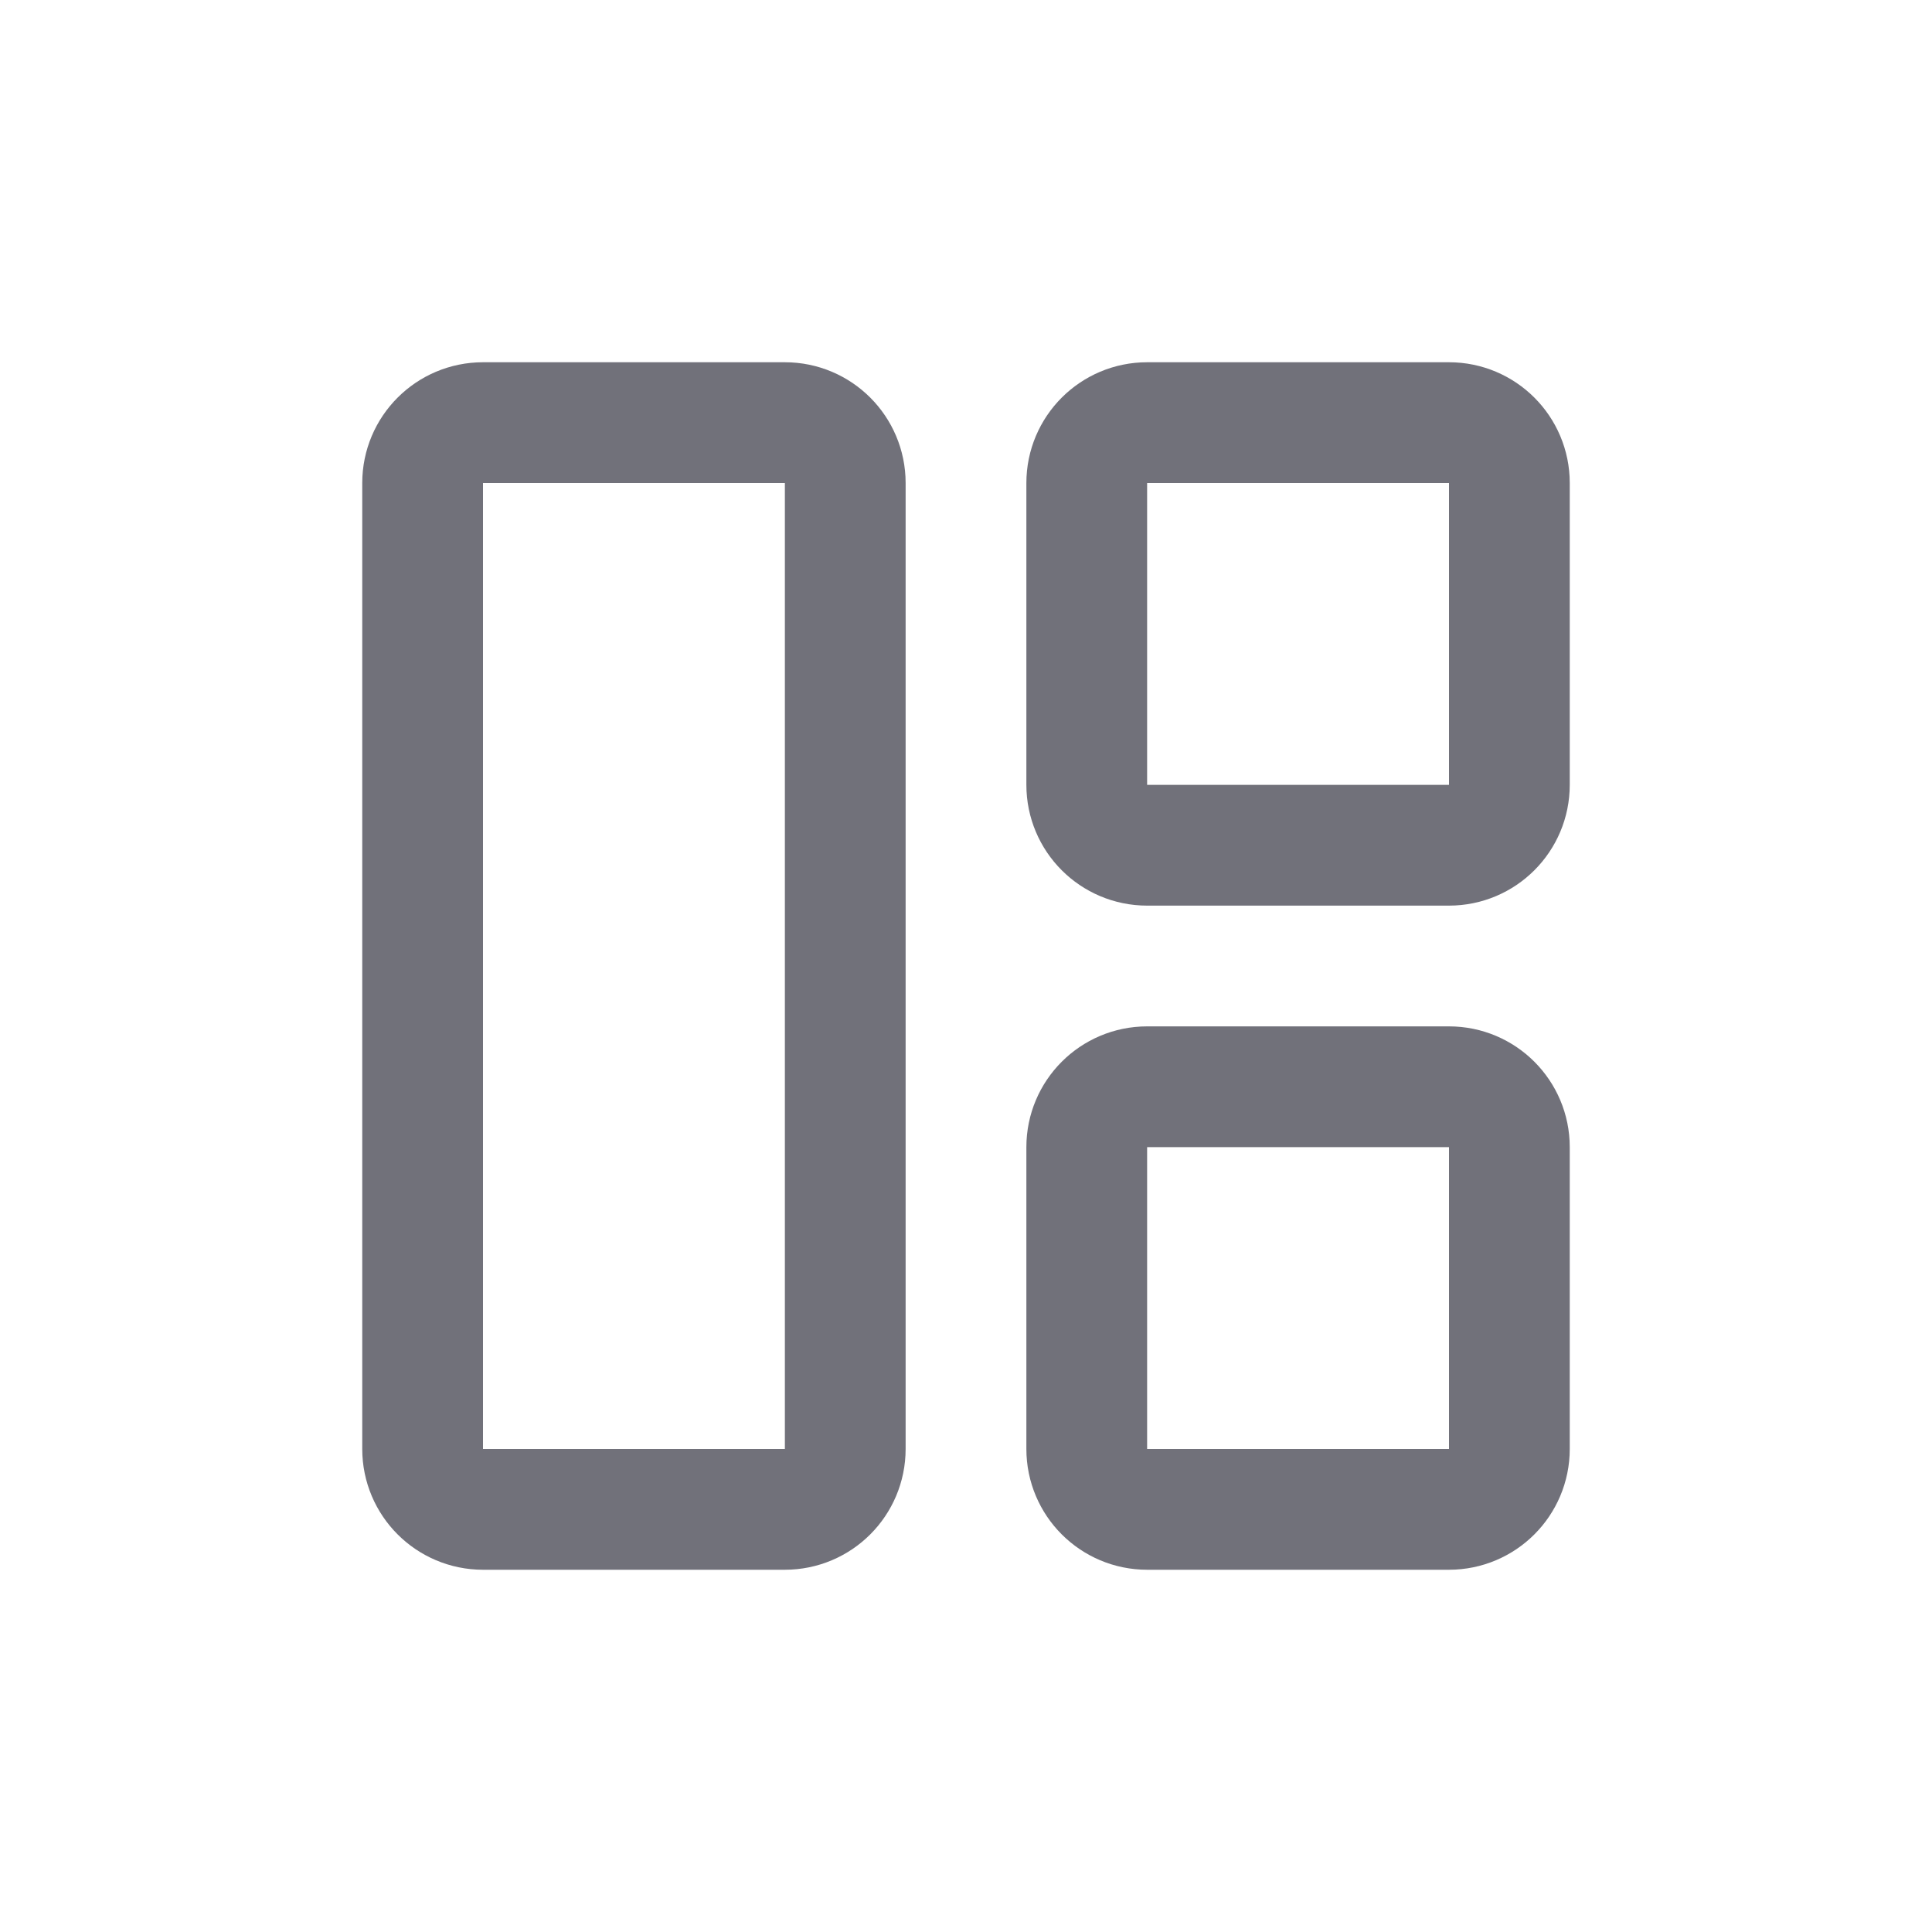
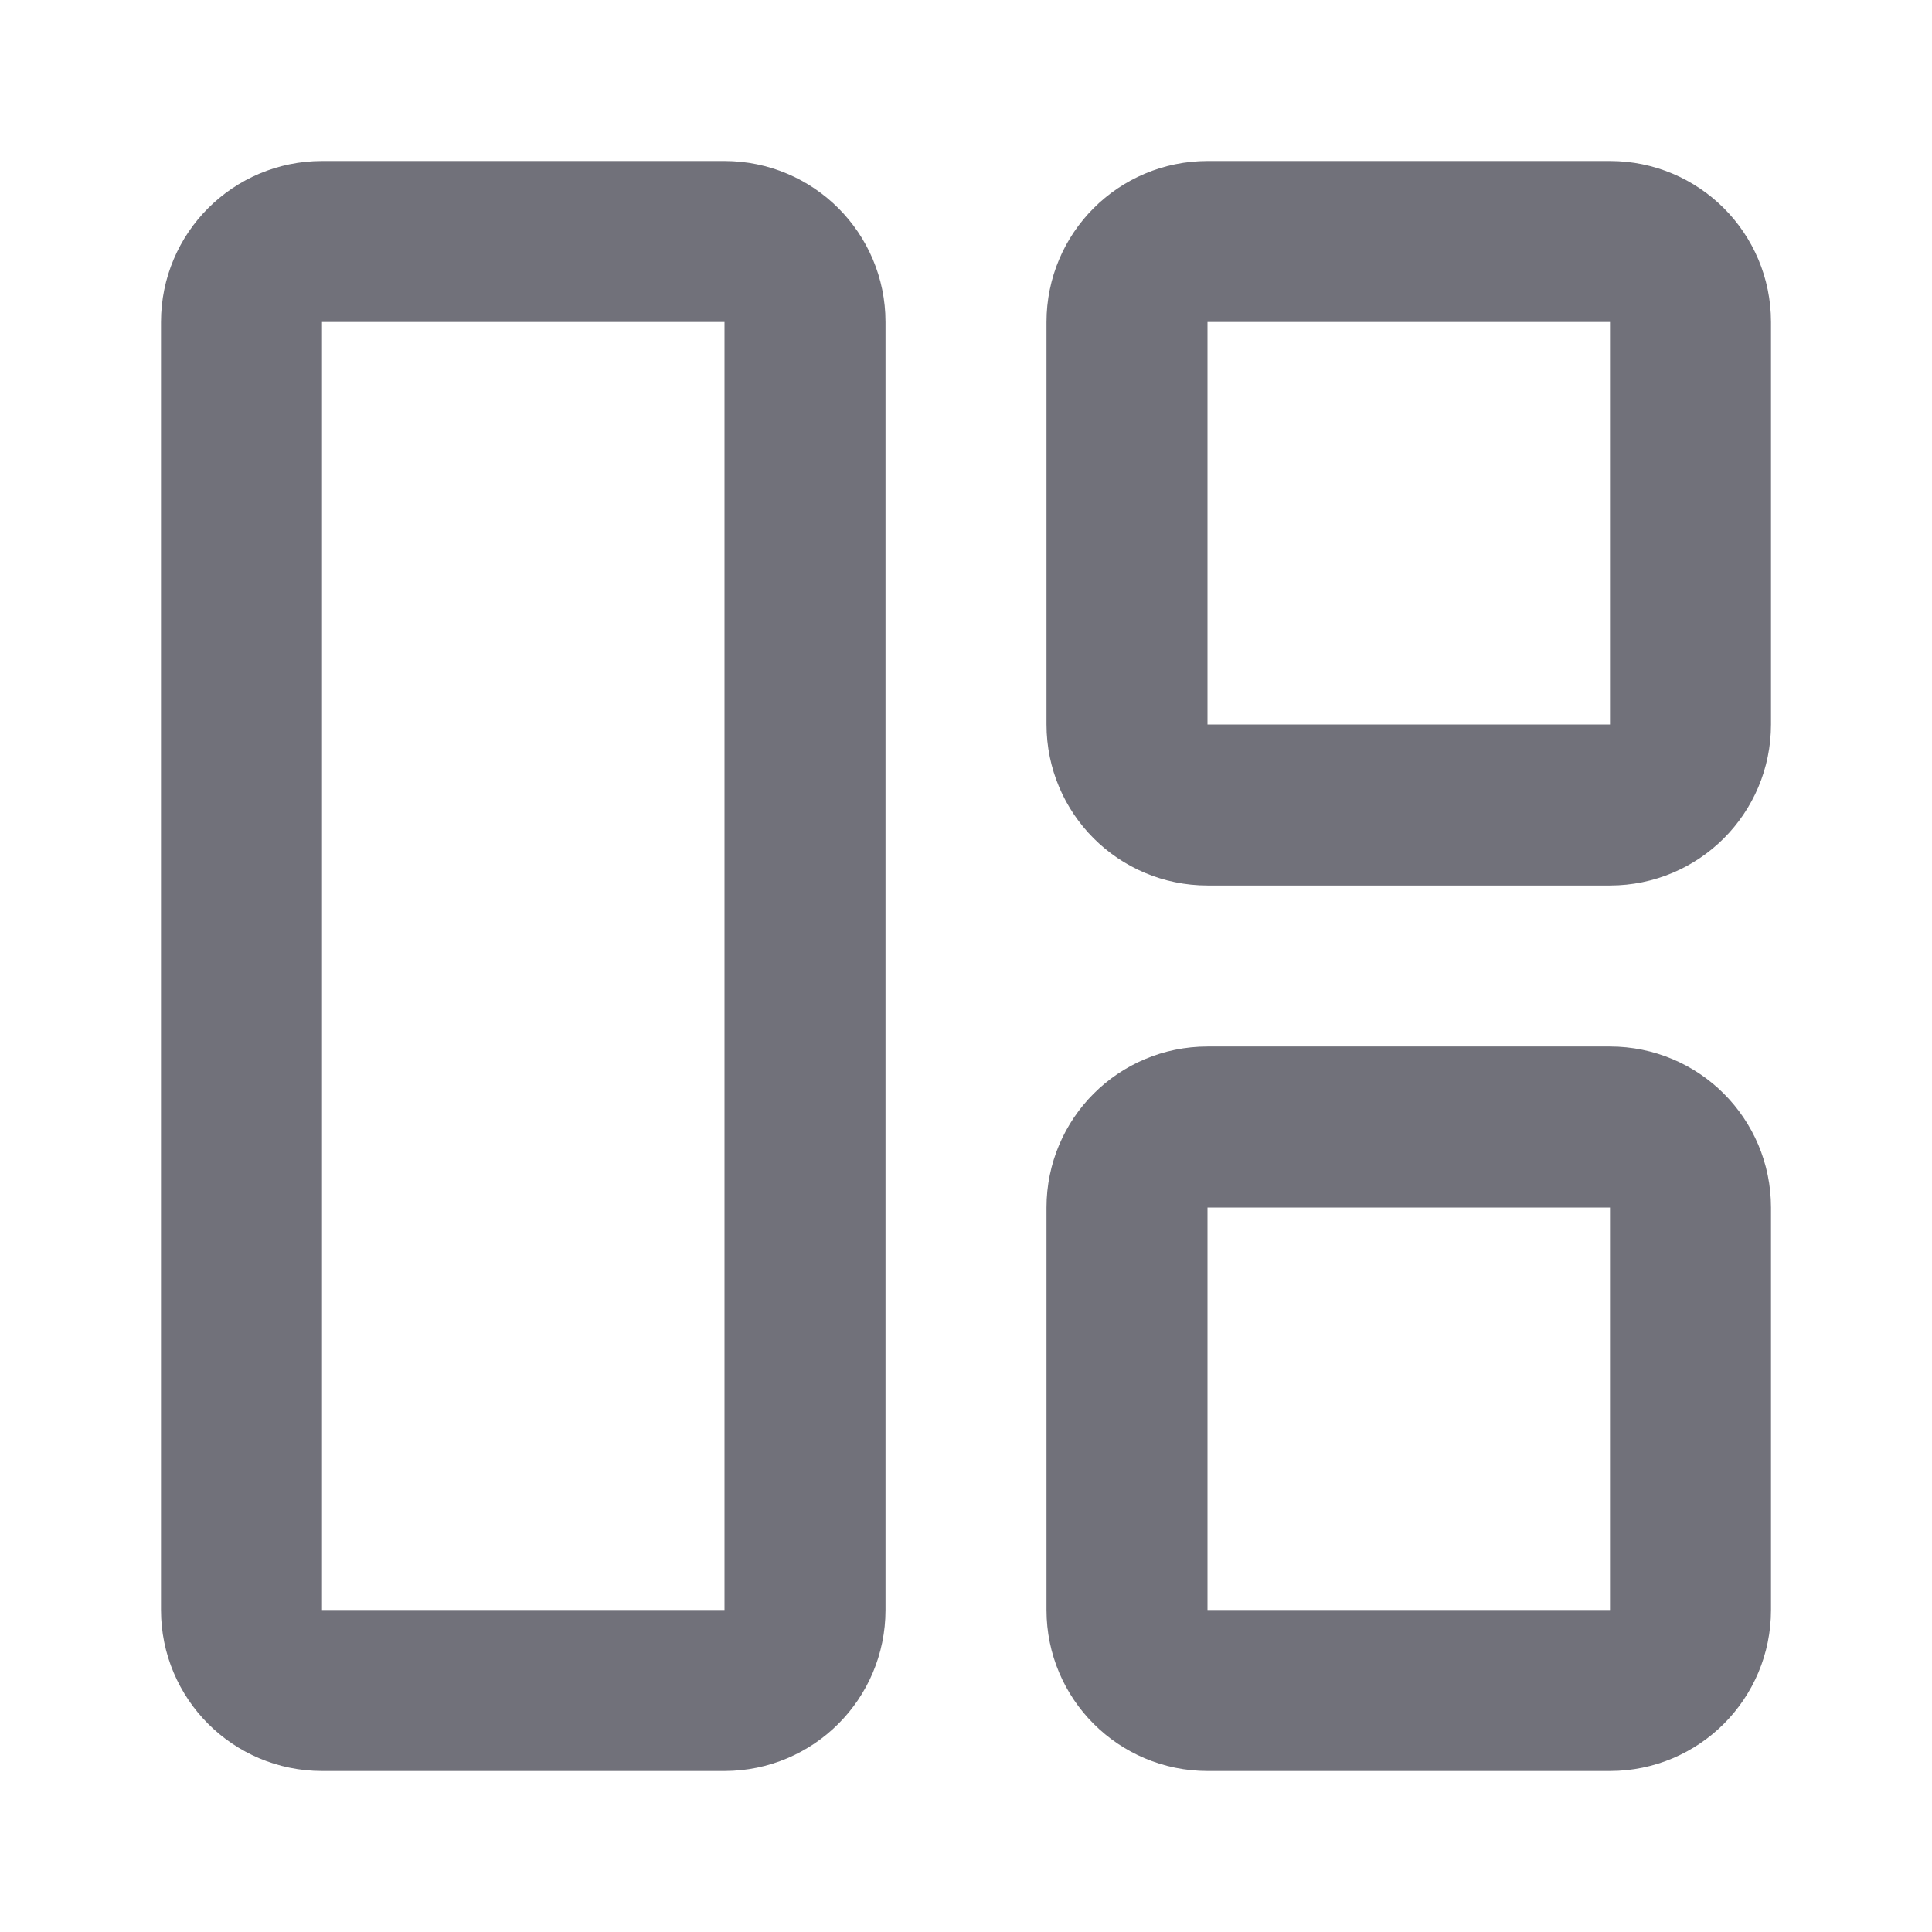
- <svg xmlns="http://www.w3.org/2000/svg" width="32" height="32" viewBox="0 0 32 32" fill="none" stroke="#71717a" stroke-width="2" stroke-linecap="round" stroke-linejoin="round">
-   <g transform="translate(4 4)">
-     <rect width="7" height="18" x="3" y="3" rx="1" />
-     <rect width="7" height="7" x="14" y="3" rx="1" />
-     <rect width="7" height="7" x="14" y="14" rx="1" />
-   </g>
+ <svg xmlns="http://www.w3.org/2000/svg" width="24" height="24" viewBox="0 0 24 24" fill="none" stroke-width="2" stroke-linecap="round" stroke-linejoin="round">
+   <style>svg{stroke:#71717a}@media (prefers-color-scheme:dark){svg{stroke:#a1a1aa}}</style>
+   <rect width="7" height="18" x="3" y="3" rx="1" />
+   <rect width="7" height="7" x="14" y="3" rx="1" />
+   <rect width="7" height="7" x="14" y="14" rx="1" />
</svg>
